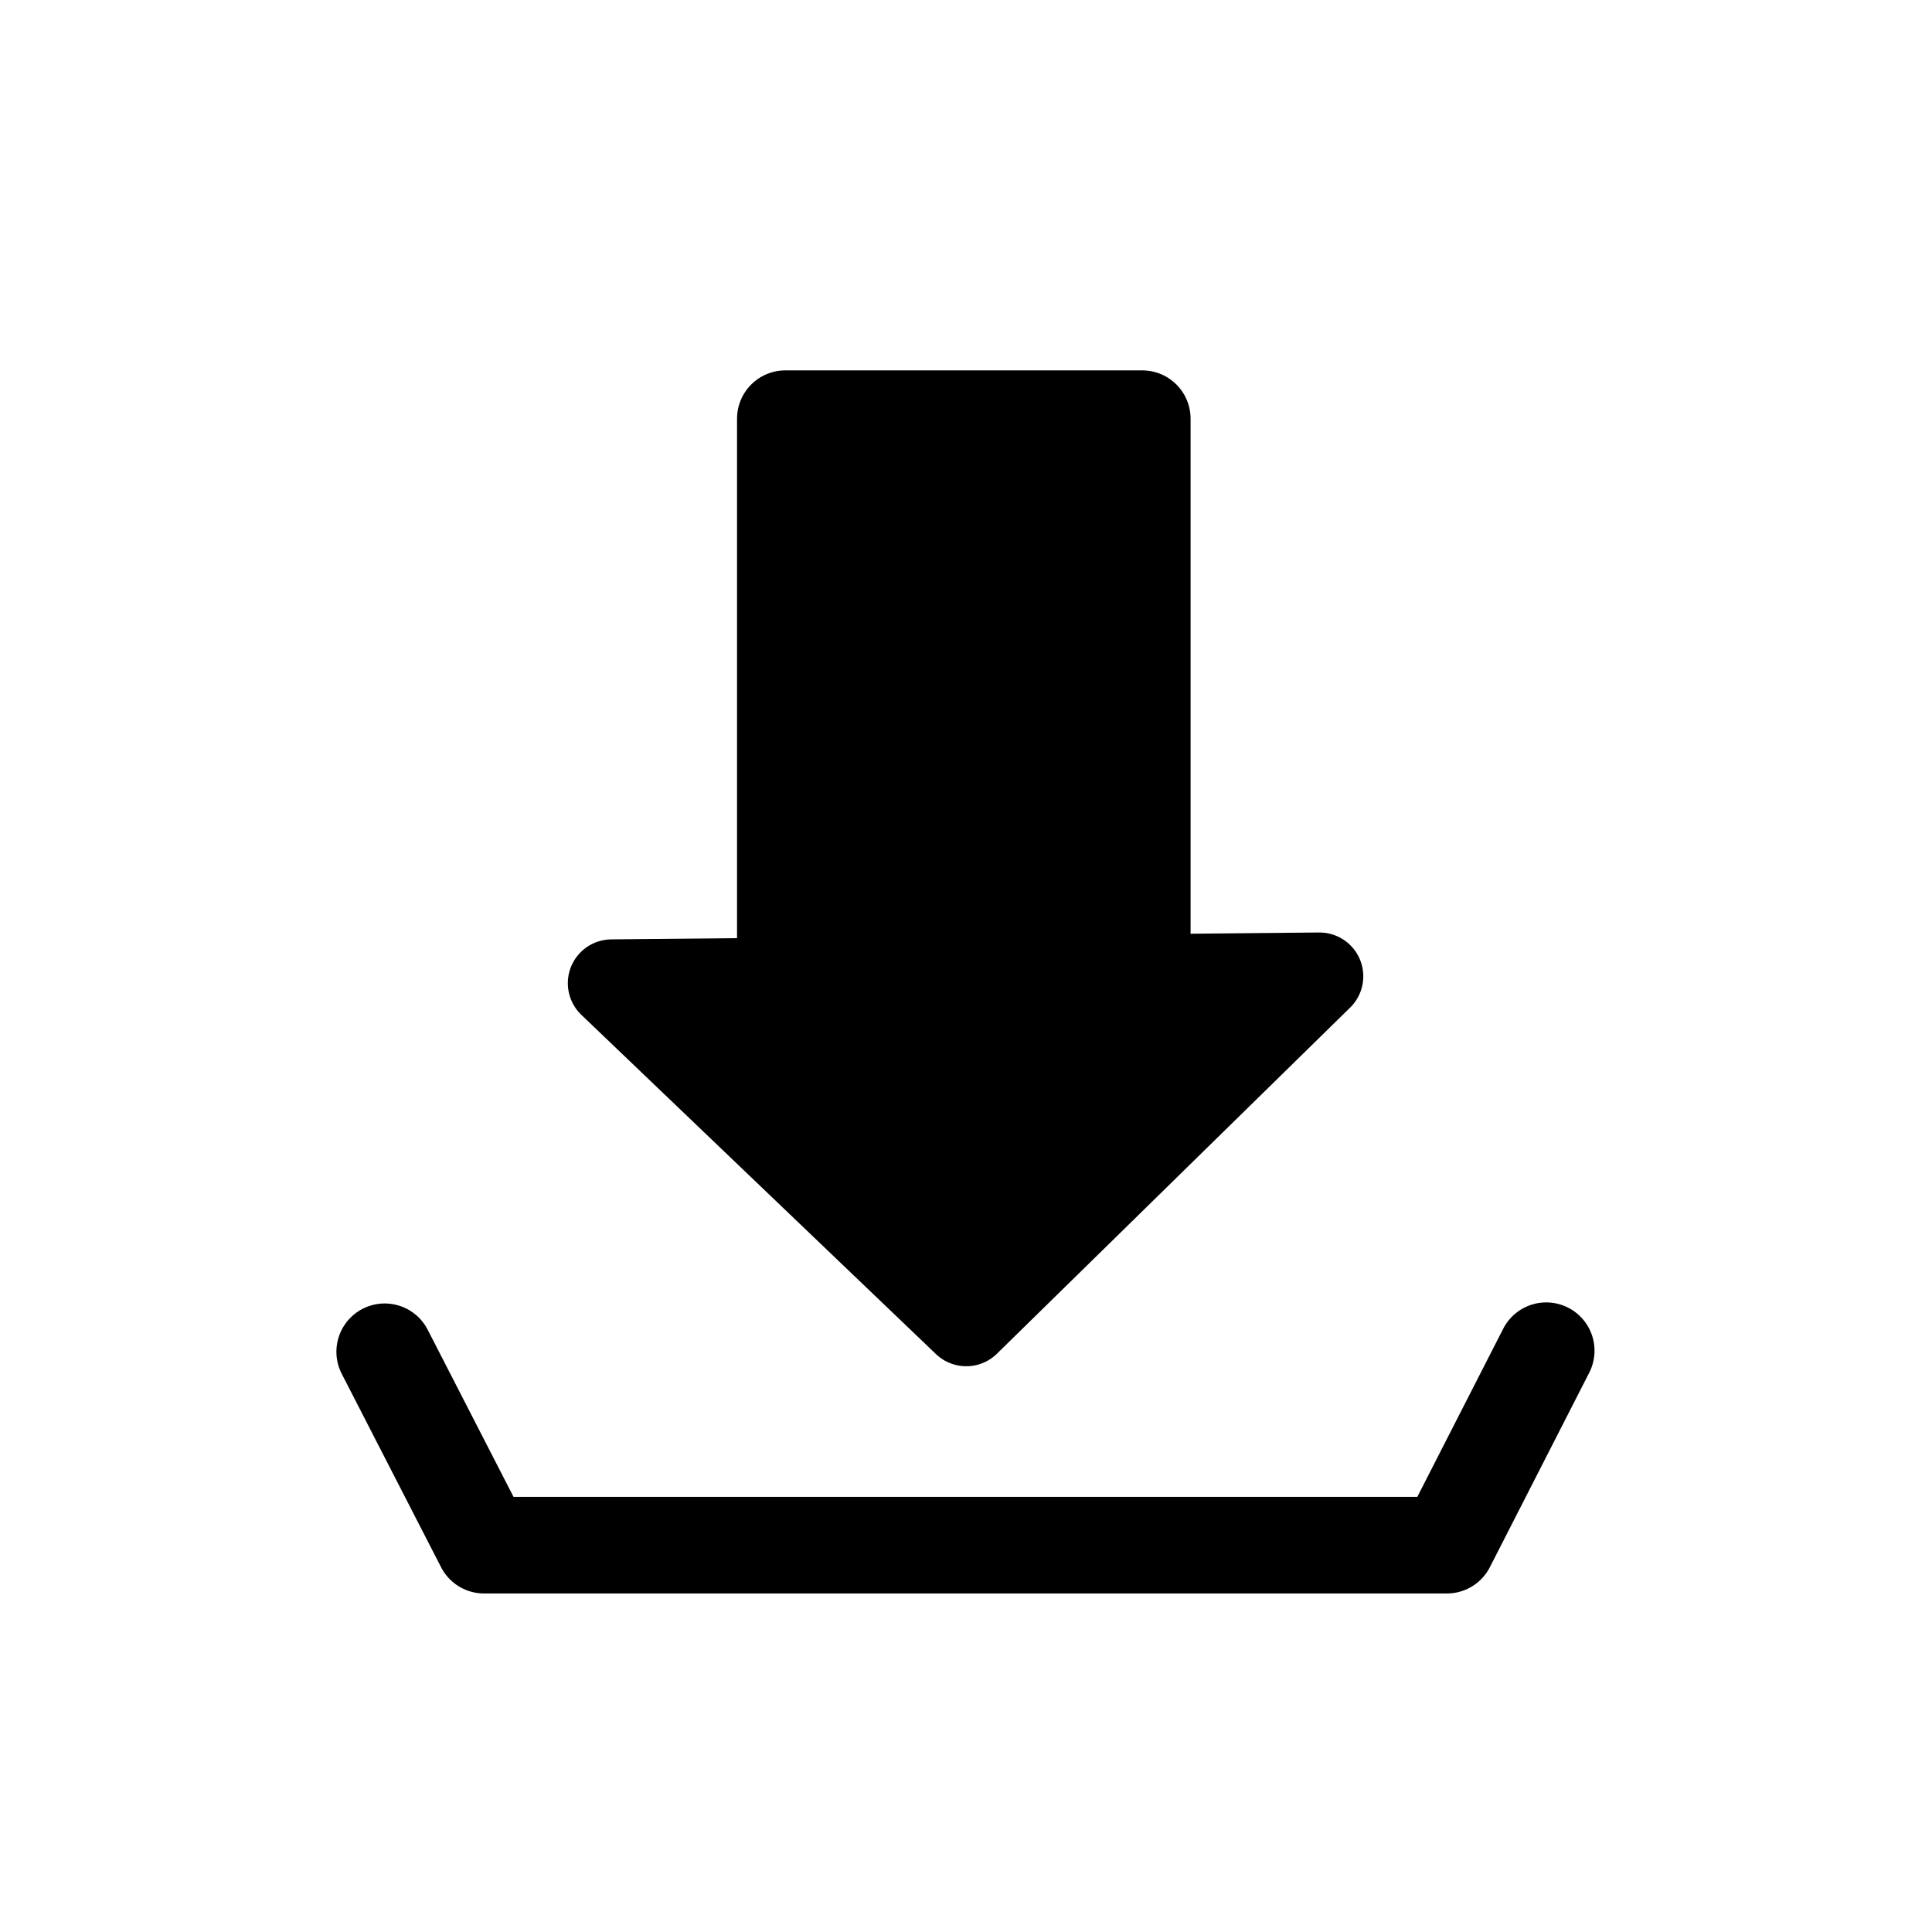
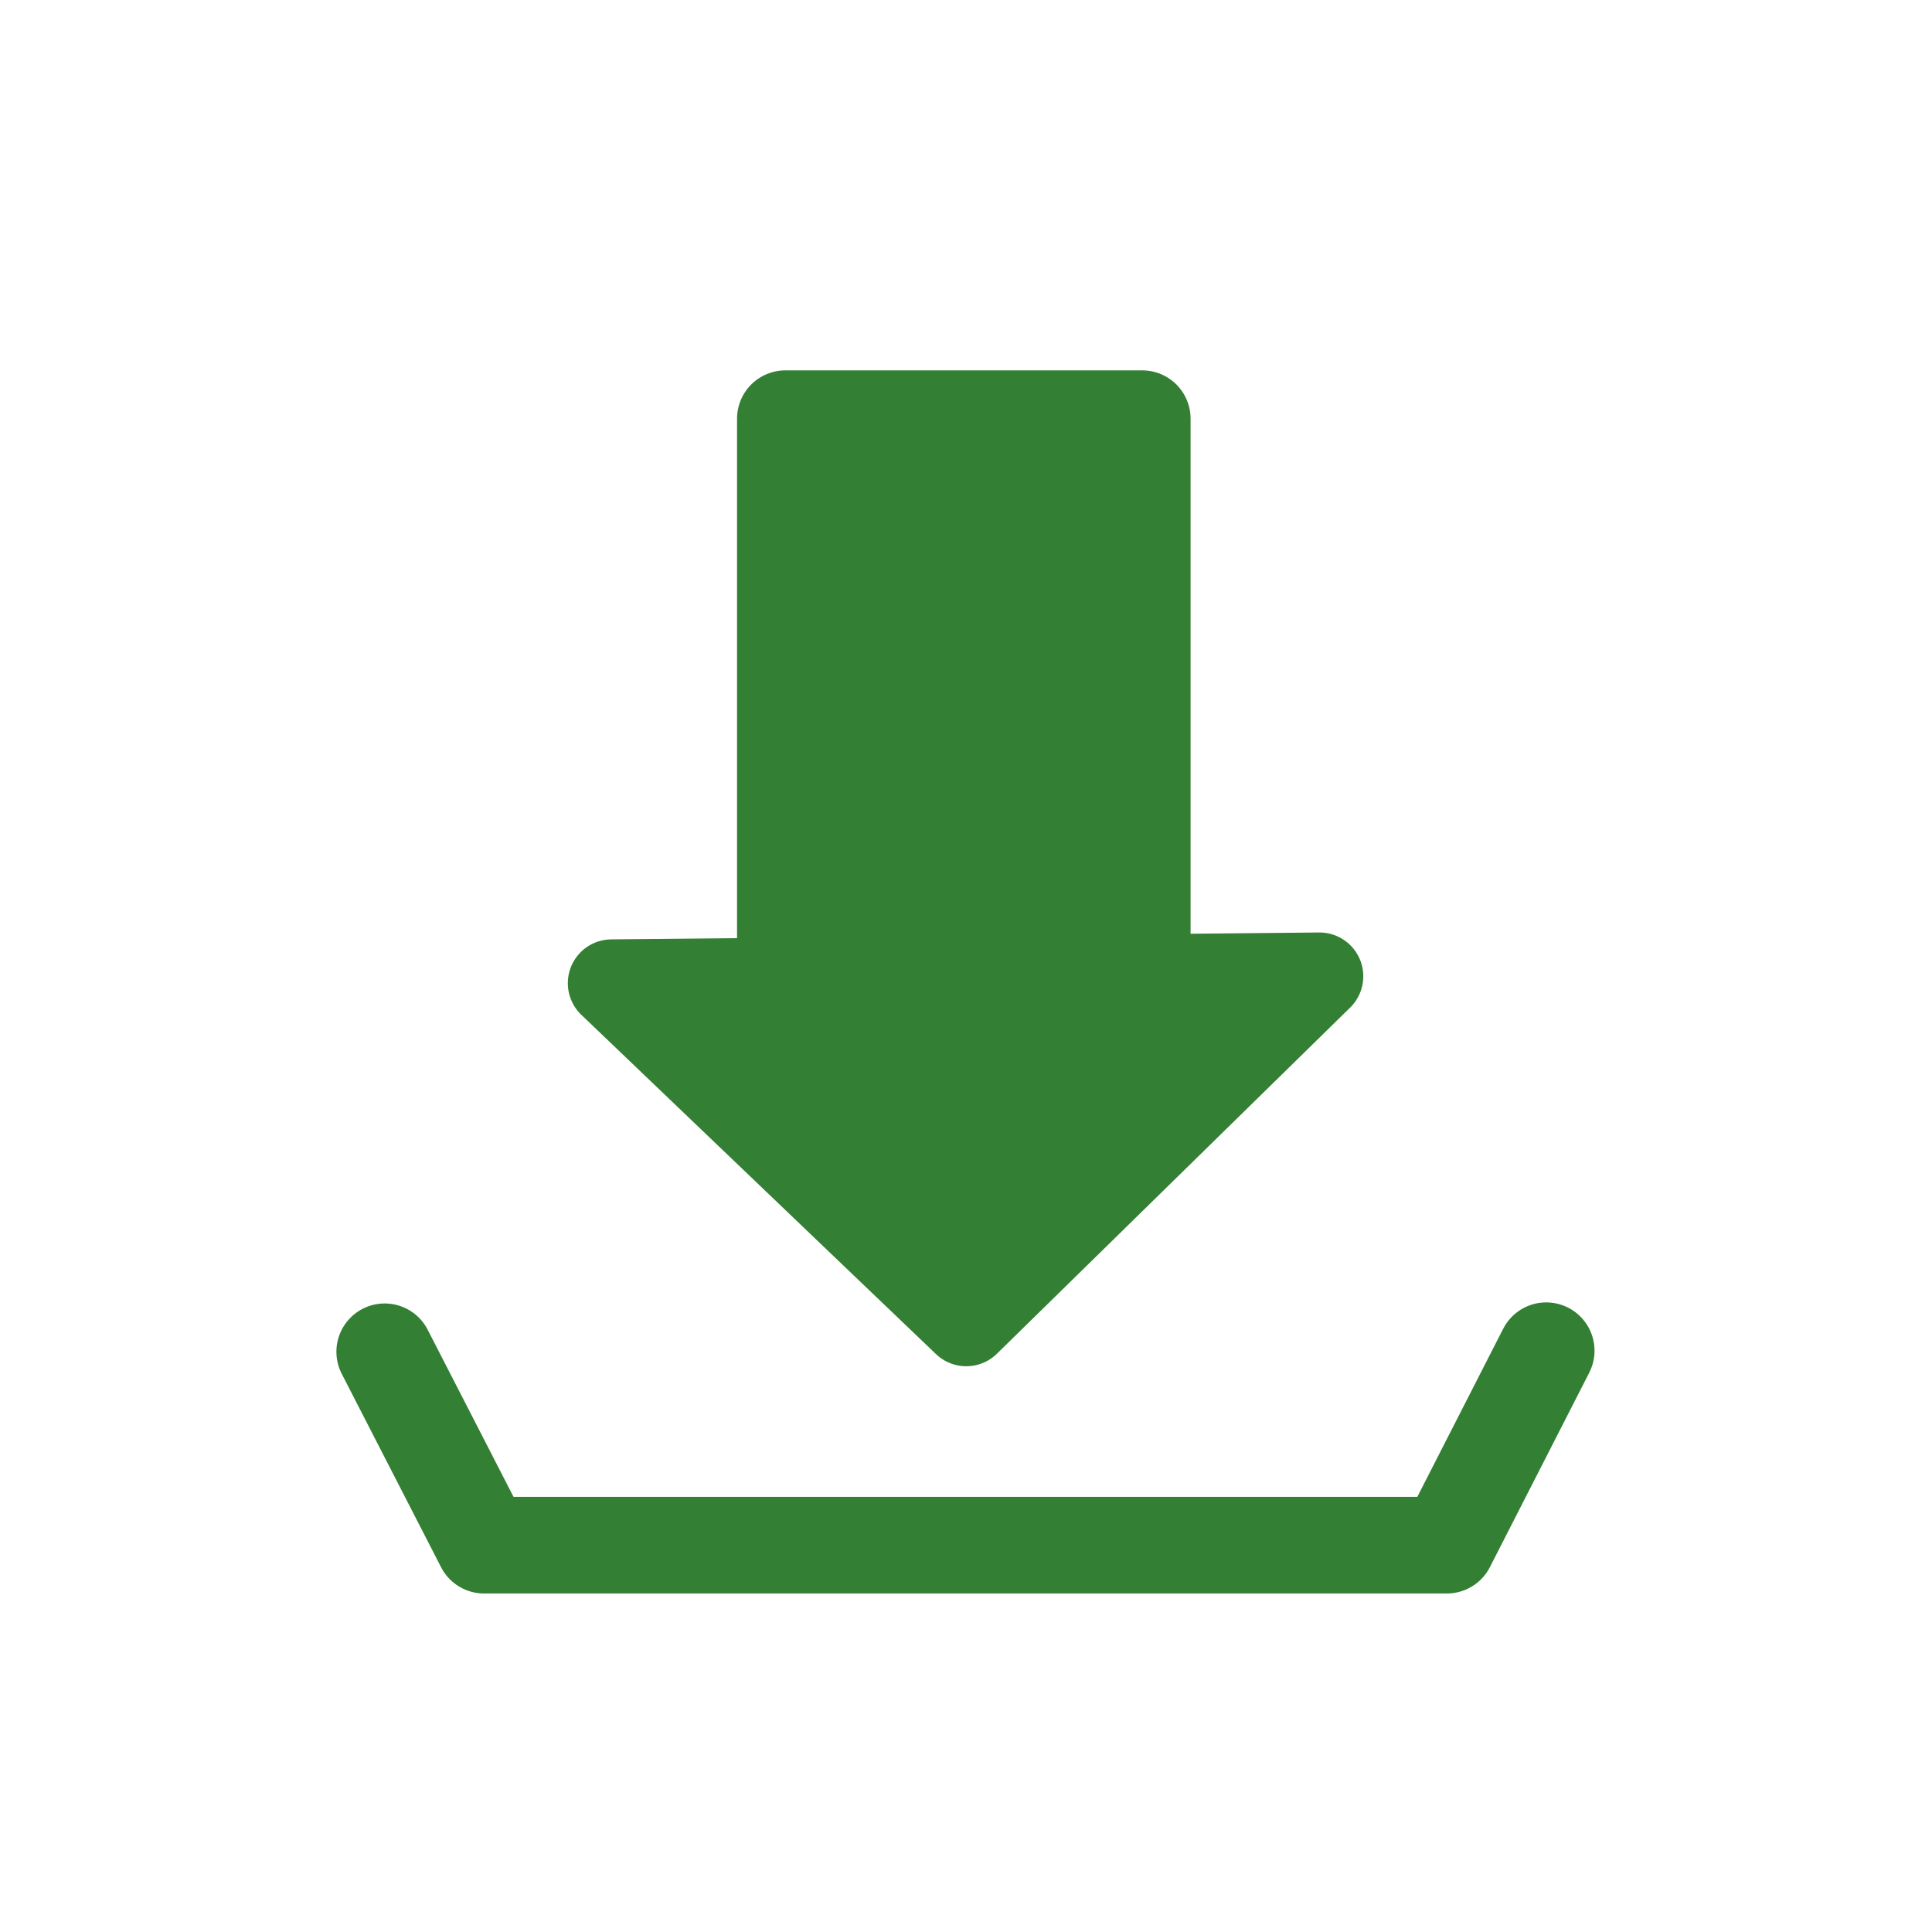
<svg xmlns="http://www.w3.org/2000/svg" width="100mm" height="100mm" viewBox="0 0 100 100" version="1.1" id="svg5">
  <defs id="defs2">
    <marker style="overflow:visible" id="Arrow1Lstart" refX="0.0" refY="0.0" orient="auto">
      <path transform="scale(0.8) translate(12.5,0)" style="fill-rule:evenodd;fill:context-stroke;stroke:context-stroke;stroke-width:1.0pt" d="M 0.0,0.0 L 5.0,-5.0 L -12.5,0.0 L 5.0,5.0 L 0.0,0.0 z " id="path5386" />
    </marker>
  </defs>
  <g id="layer1">
-     <rect style="fill:#000000;fill-opacity:1;stroke:#000000;stroke-width:5;stroke-linecap:round;stroke-linejoin:round;stroke-opacity:1;stroke-miterlimit:4;stroke-dasharray:none" id="rect937" width="18.475" height="30.428" x="40.649" y="21.671" ry="0" />
-     <path style="fill:#000000;fill-opacity:1;stroke:#000000;stroke-width:4.535;stroke-linecap:butt;stroke-linejoin:round;stroke-miterlimit:4;stroke-dasharray:none;stroke-opacity:1" d="M 31.658,50.889 68.296,50.533 50.013,68.449 Z" id="path2655" />
-     <path style="fill:none;stroke:#000000;stroke-width:5;stroke-linecap:round;stroke-linejoin:round;stroke-miterlimit:4;stroke-dasharray:none;stroke-opacity:1;paint-order:markers fill stroke;marker-start:" d="m 19.912,69.967 5.142,10.011 h 49.836 l 5.142,-10.066" id="path3377" />
+     <rect style="fill:#337f33;fill-opacity:1;stroke:#337f33;stroke-width:5;stroke-linecap:round;stroke-linejoin:round;stroke-opacity:1;stroke-miterlimit:4;stroke-dasharray:none" id="rect937" width="18.475" height="30.428" x="40.649" y="21.671" ry="0" />
+     <path style="fill:#337f33;fill-opacity:1;stroke:#337f33;stroke-width:4.535;stroke-linecap:butt;stroke-linejoin:round;stroke-miterlimit:4;stroke-dasharray:none;stroke-opacity:1" d="M 31.658,50.889 68.296,50.533 50.013,68.449 Z" id="path2655" />
+     <path style="fill:none;stroke:#337f33;stroke-width:5;stroke-linecap:round;stroke-linejoin:round;stroke-miterlimit:4;stroke-dasharray:none;stroke-opacity:1;paint-order:markers fill stroke" d="m 19.912,69.967 5.142,10.011 h 49.836 l 5.142,-10.066" id="path3377" />
  </g>
</svg>
